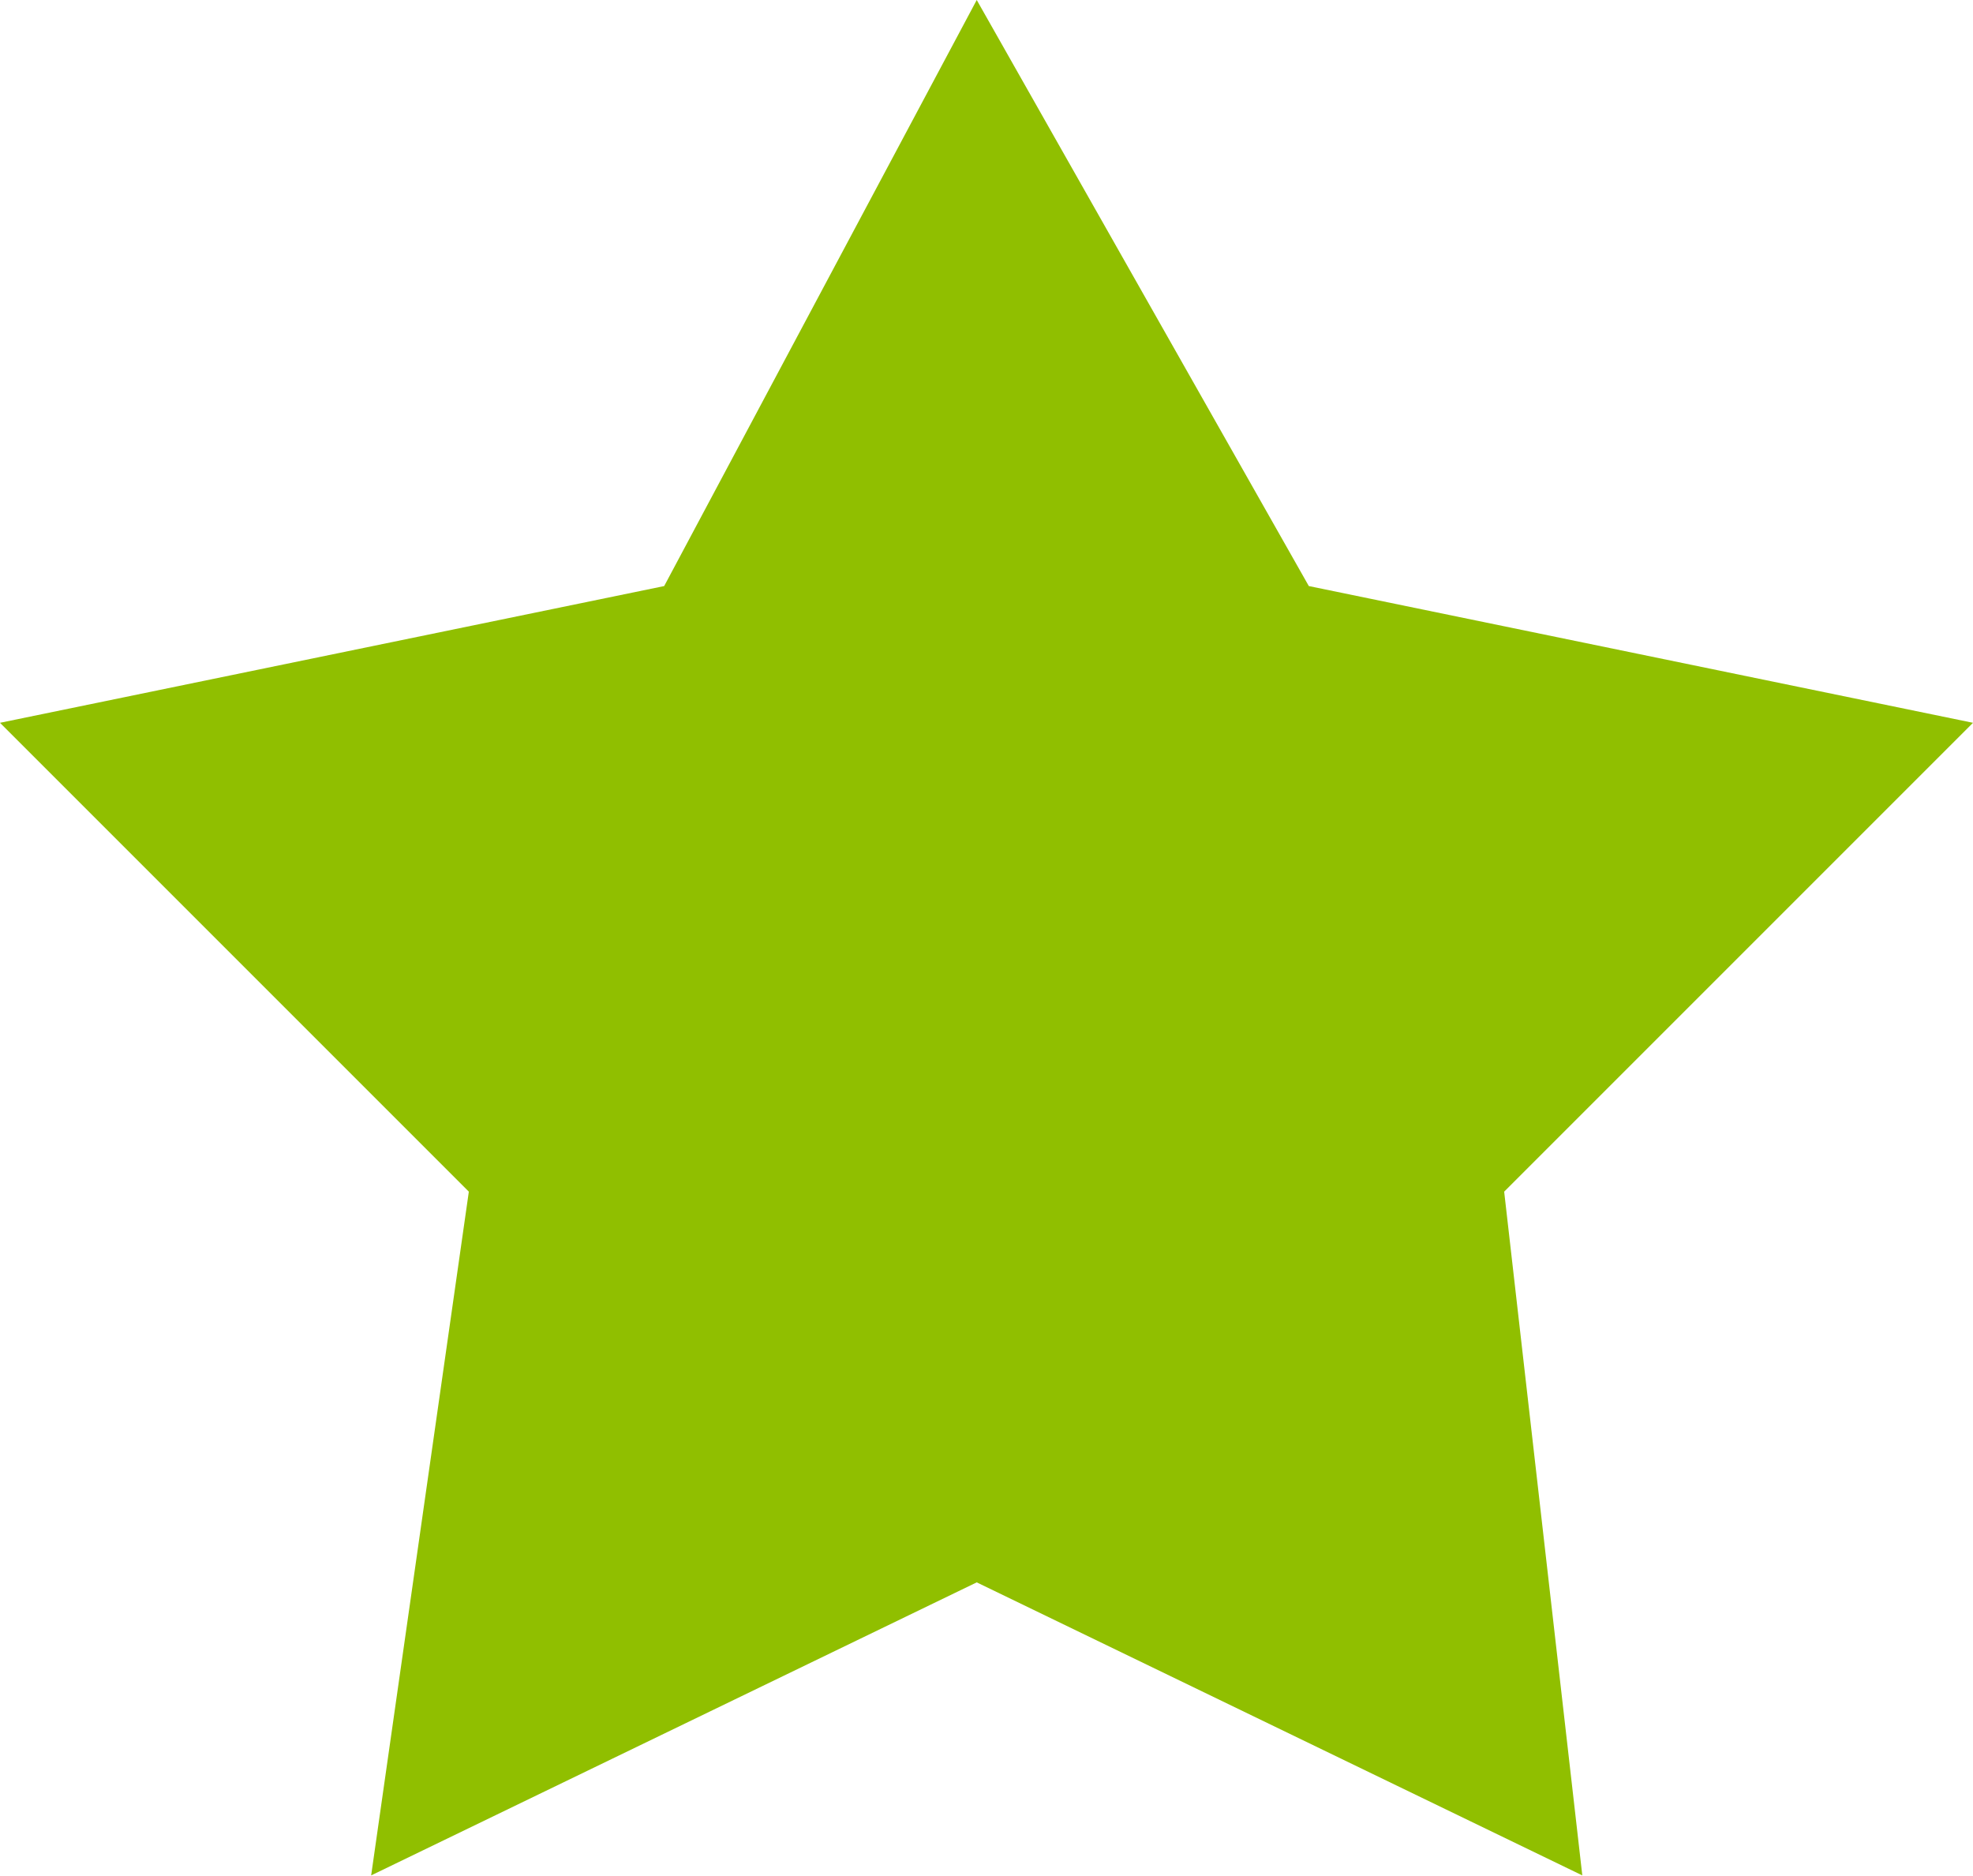
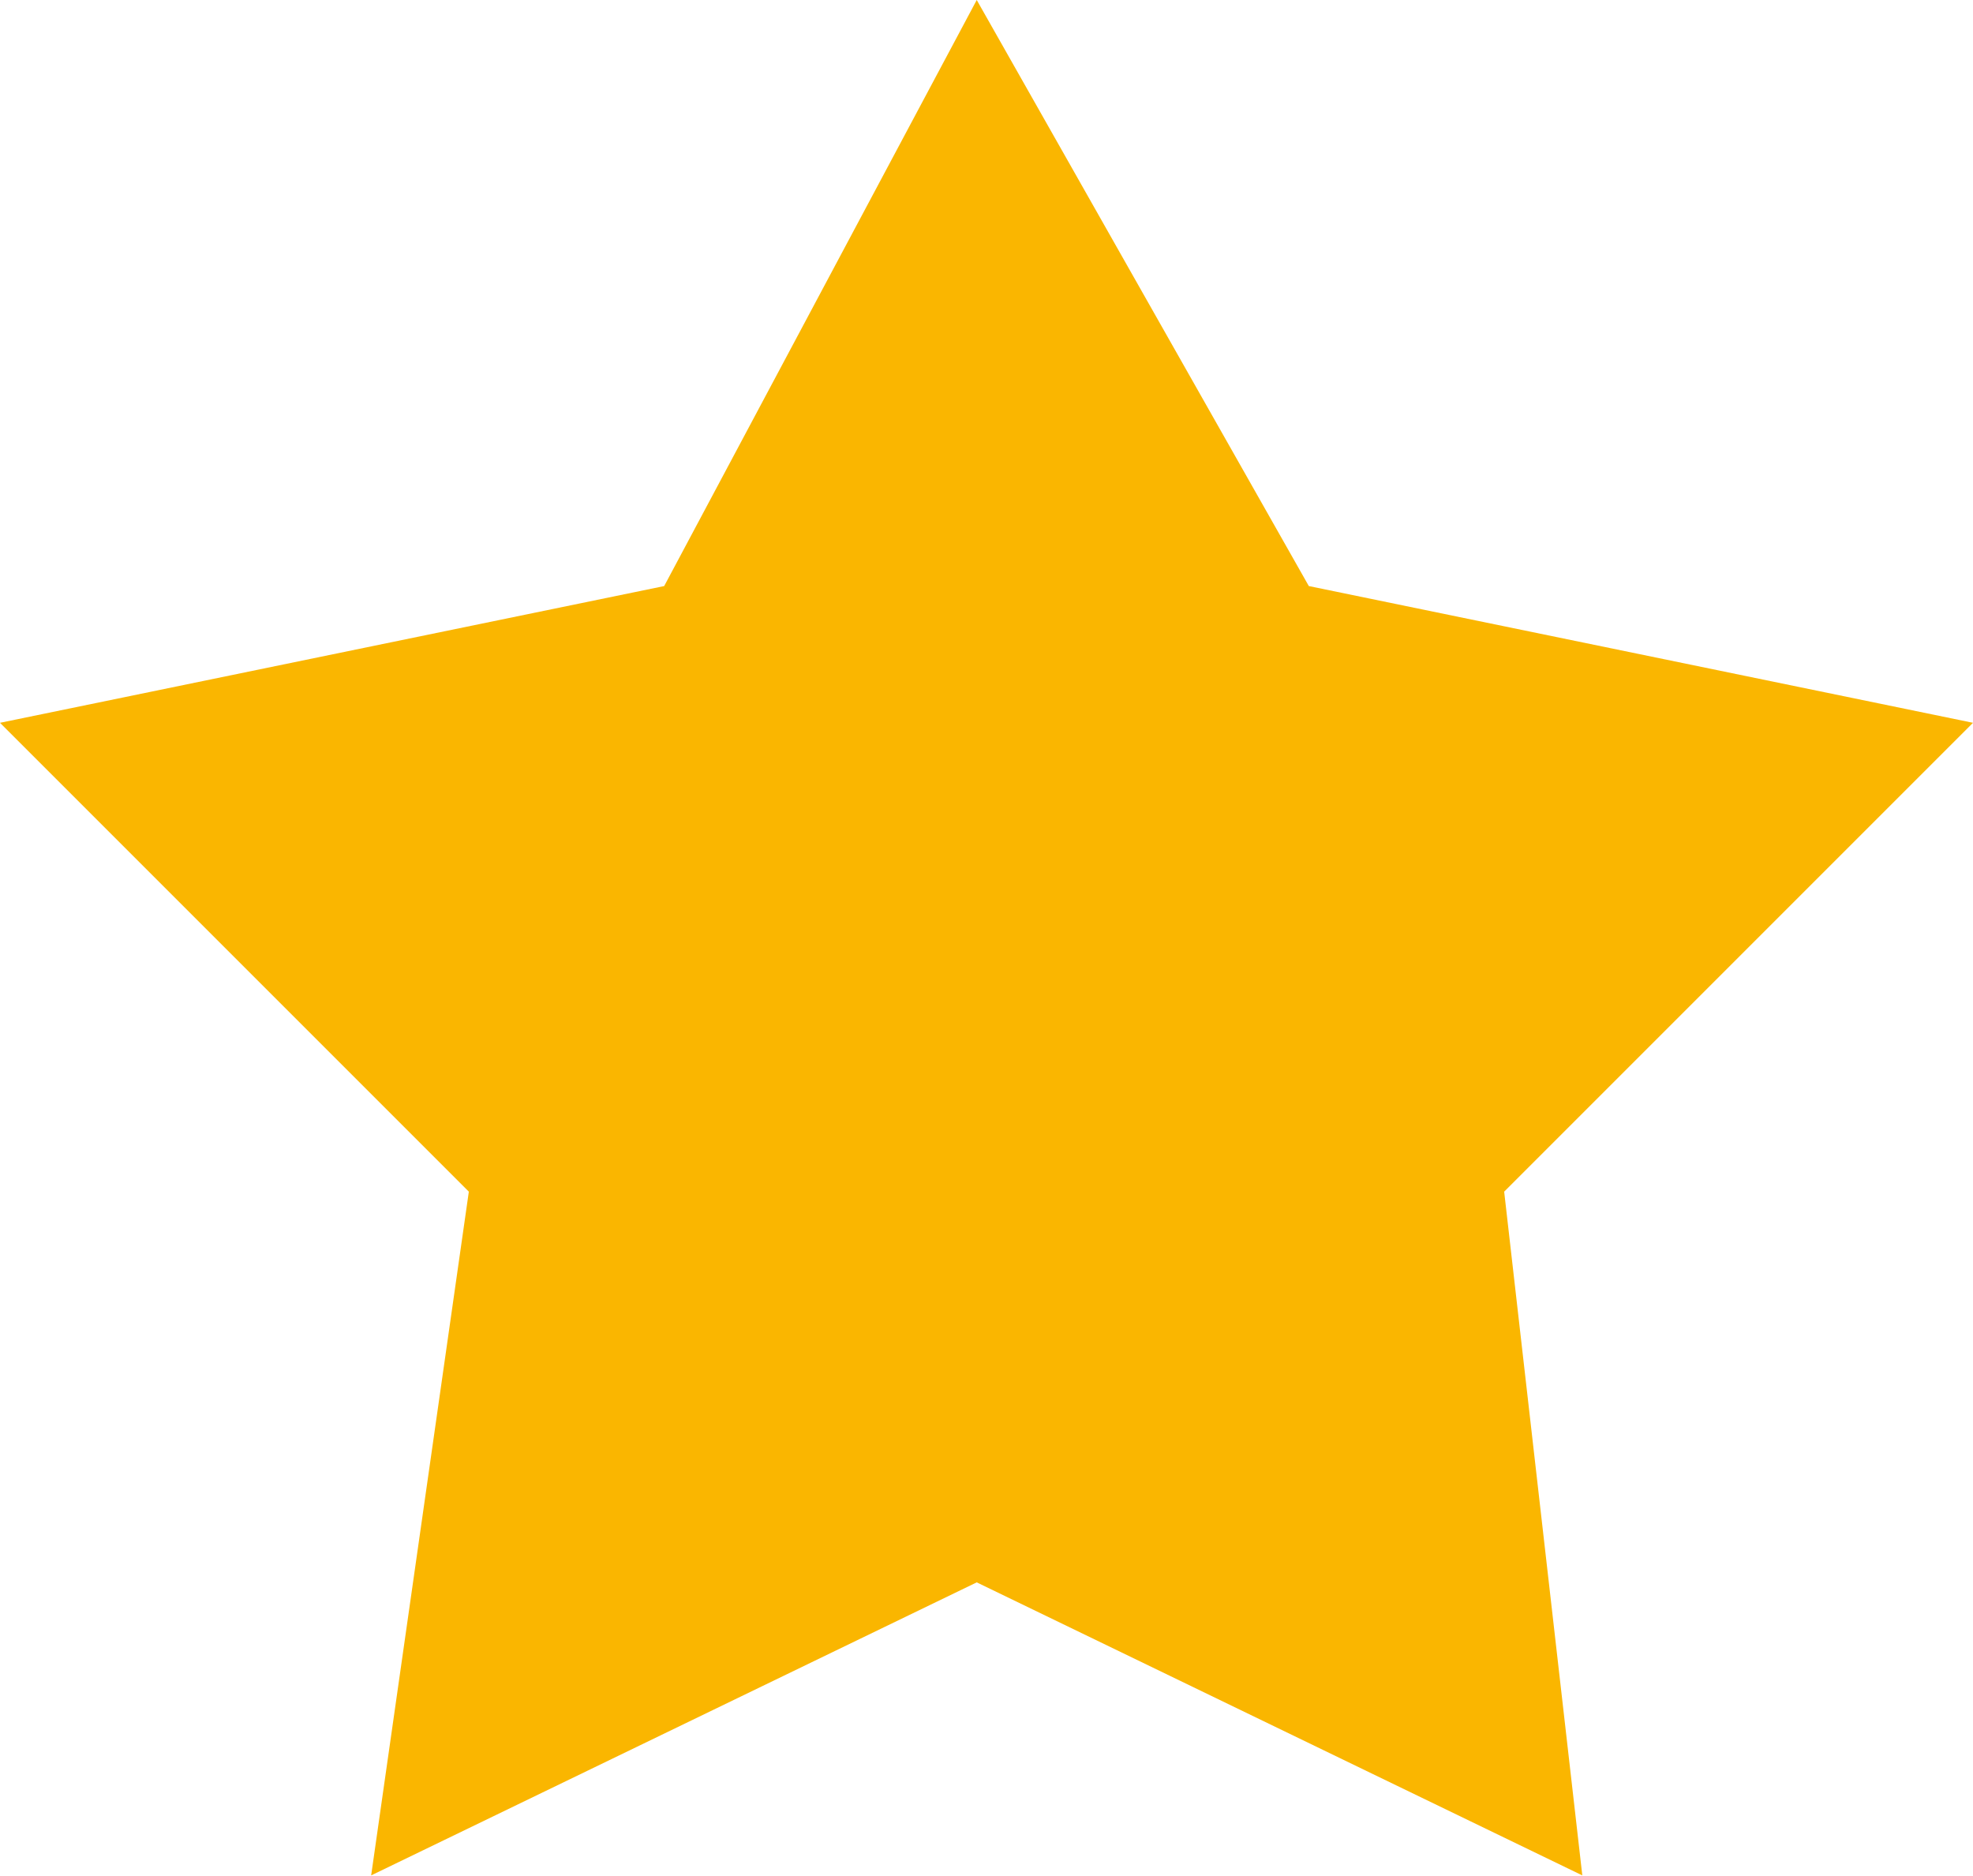
<svg xmlns="http://www.w3.org/2000/svg" xml:space="preserve" width="100%" height="100%" version="1.1" style="shape-rendering:geometricPrecision; text-rendering:geometricPrecision; image-rendering:optimizeQuality; fill-rule:evenodd; clip-rule:evenodd" viewBox="0 0 101 96">
  <defs>
    <style type="text/css">
   
-     .fil0 {fill:#90BF00}
+     .fil0 {fill:#FAB600}
   
  </style>
  </defs>
  <g id="Слой_x0020_1">
    <polygon class="fil0" points="50,0 67,30 101,37 77,61 81,96 50,81 19,96 24,61 0,37 34,30 " />
  </g>
</svg>
